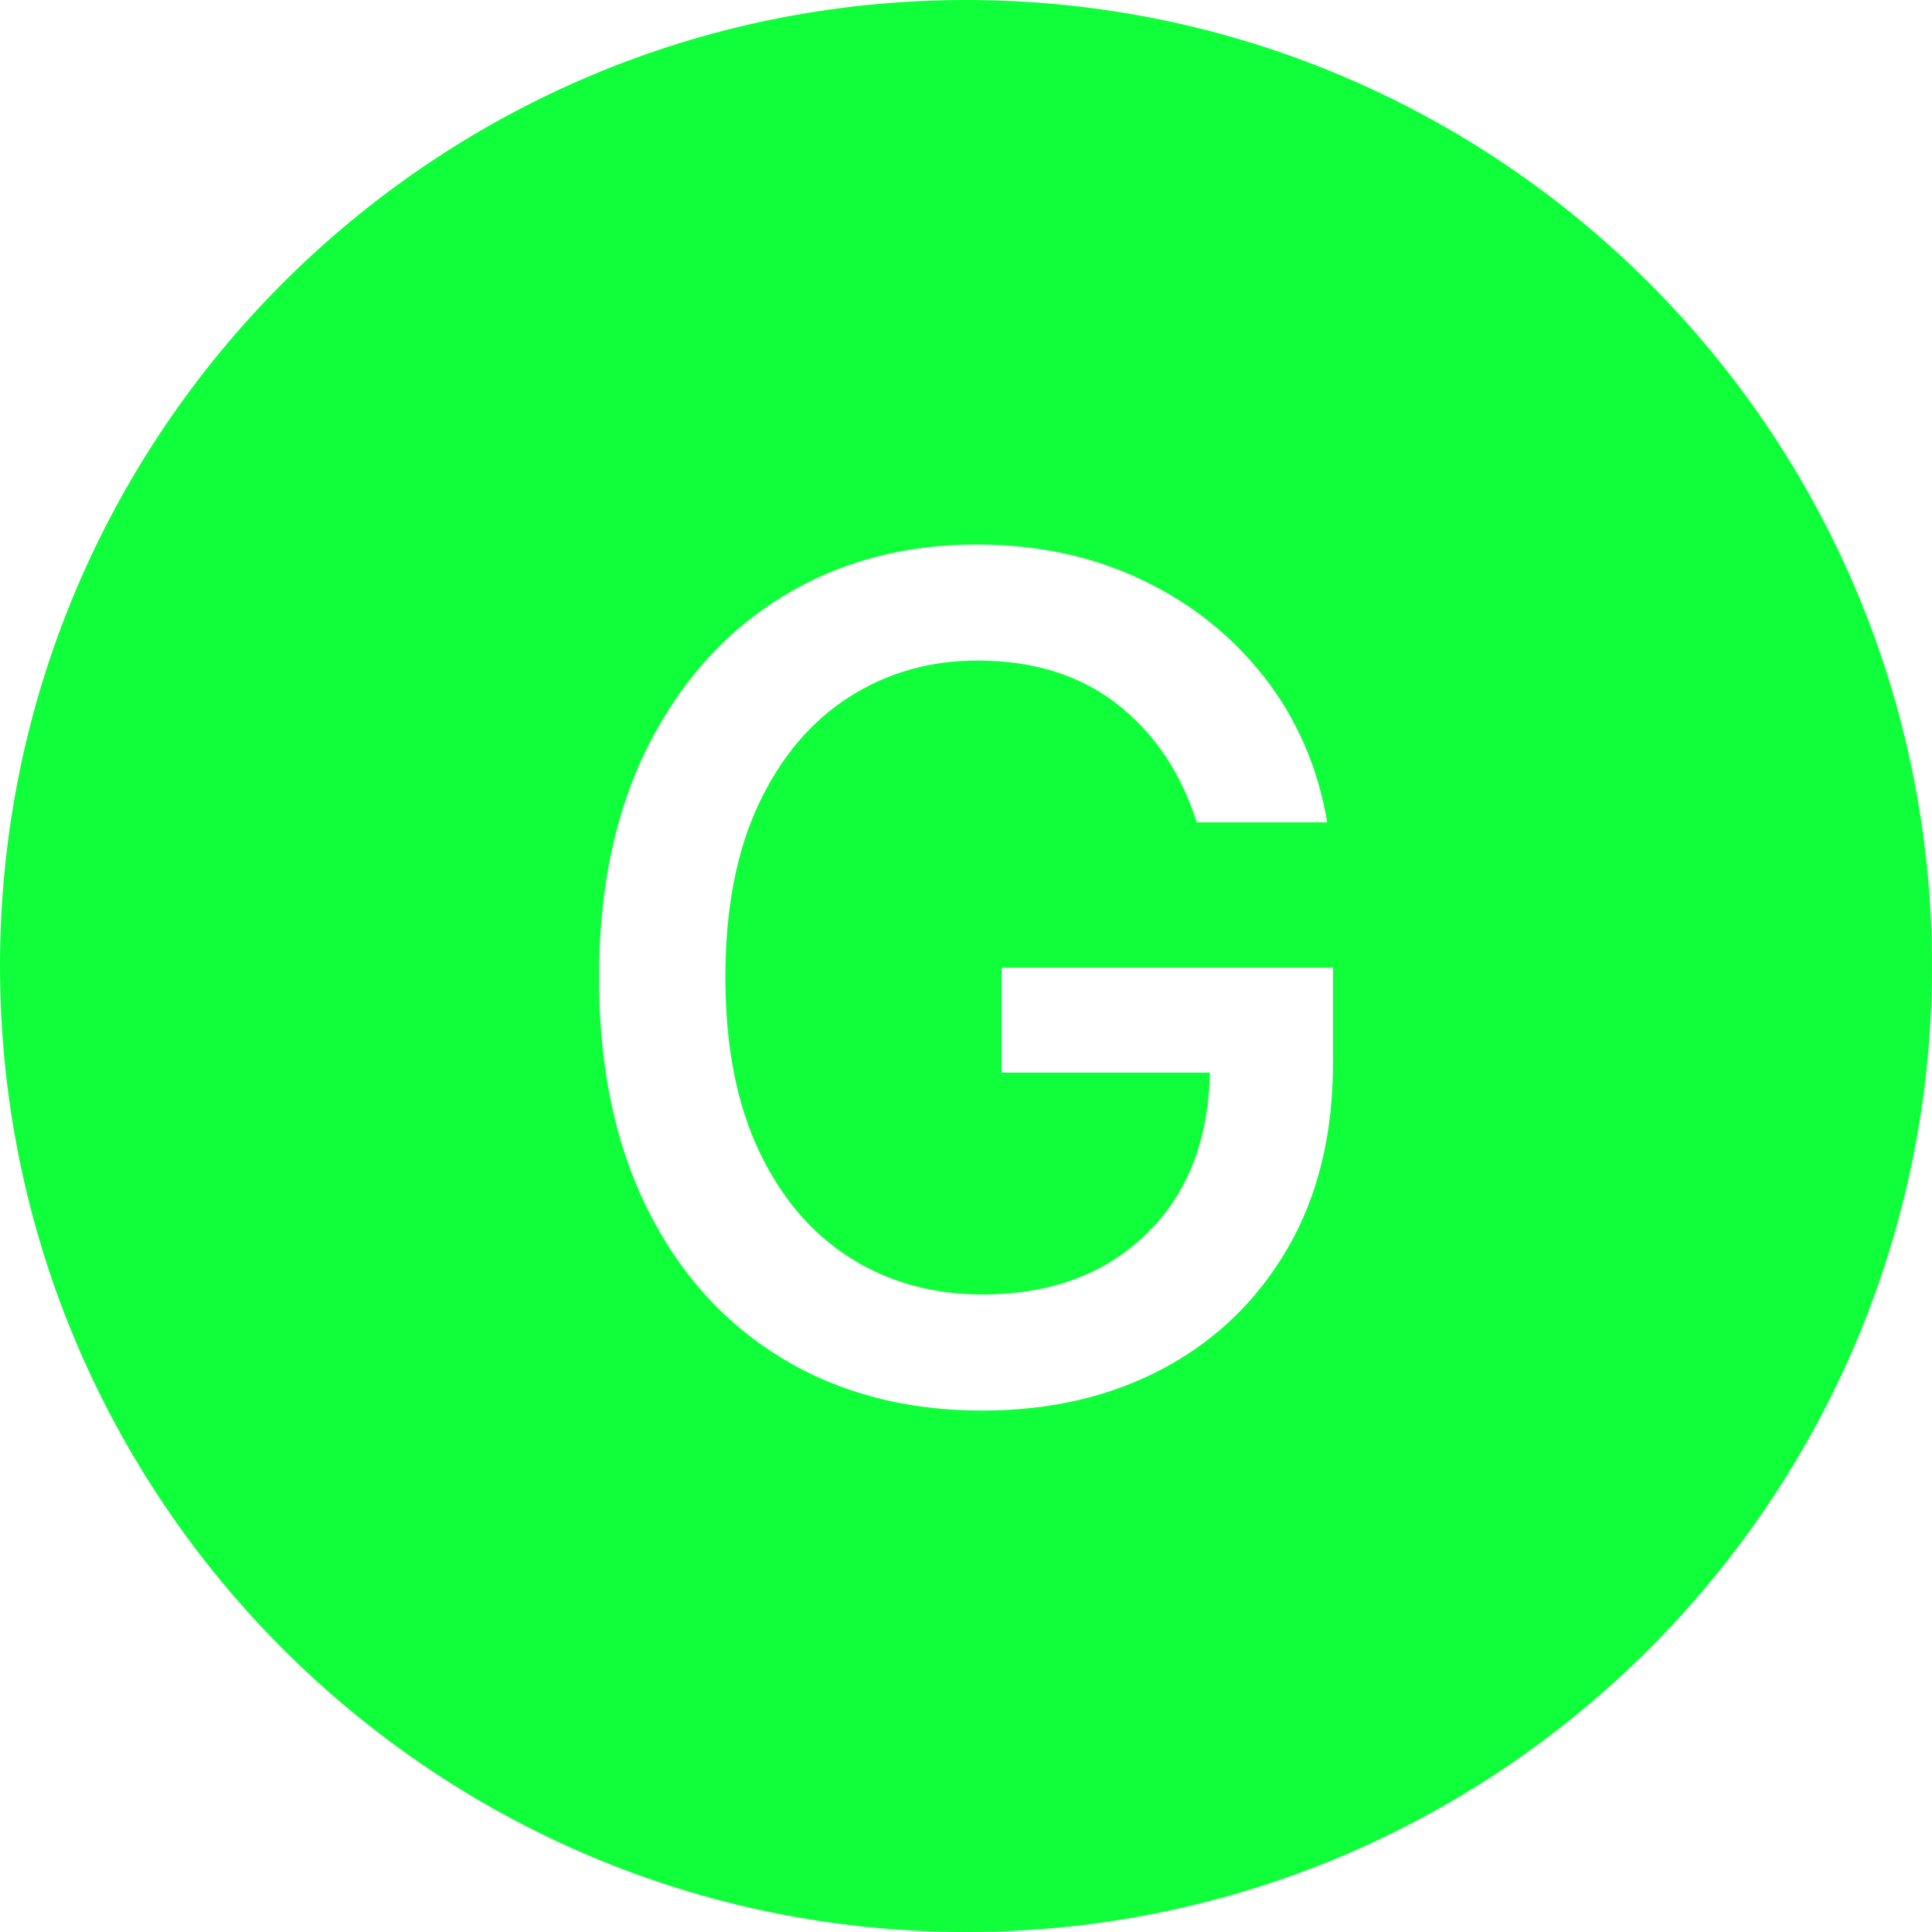
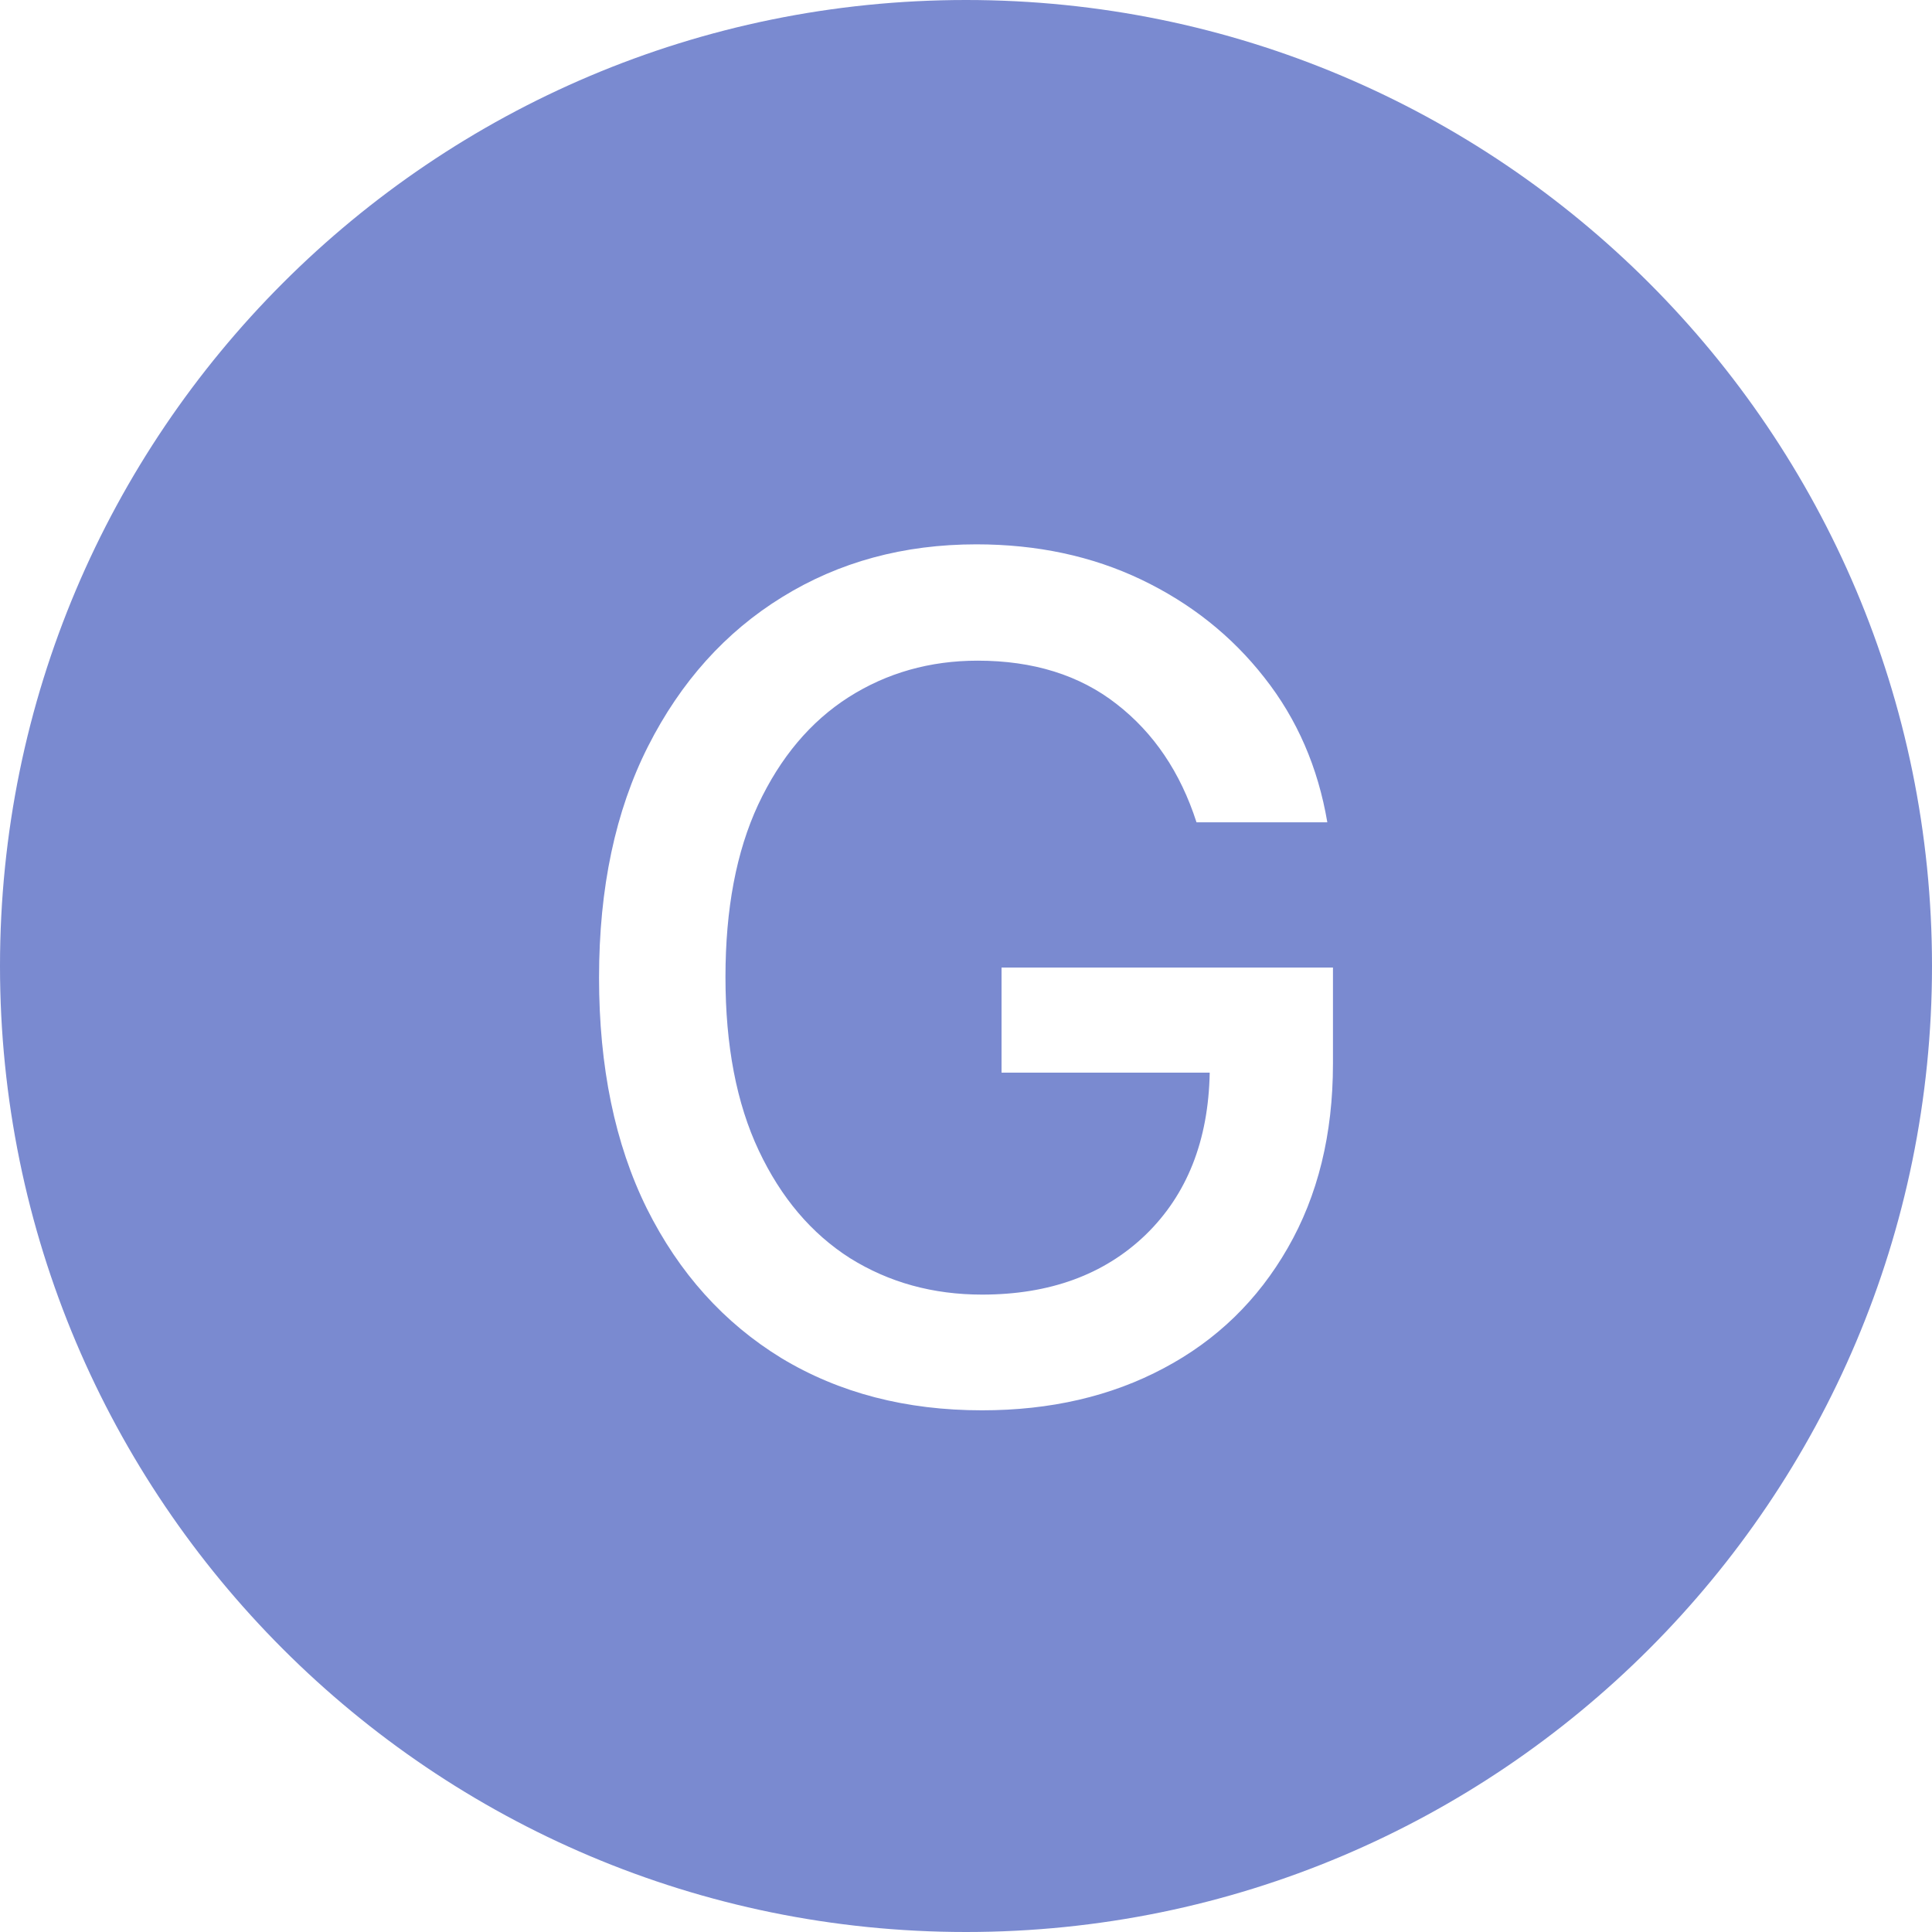
- <svg xmlns="http://www.w3.org/2000/svg" xmlns:xlink="http://www.w3.org/1999/xlink" width="700" height="700" viewBox="0 0 700 700">
+ <svg xmlns="http://www.w3.org/2000/svg" xmlns:xlink="http://www.w3.org/1999/xlink" width="48" height="48" viewBox="0 0 48 48">
  <defs>
    <g>
      <g id="glyph-0-0">
-         <path d="M 39.078 95.453 L 39.078 19.094 L 386.297 19.094 L 386.297 95.453 Z M 39.078 -9.547 L 39.078 -85.906 L 386.297 -85.906 L 386.297 -9.547 Z M 39.078 -114.547 L 39.078 -190.906 L 386.297 -190.906 L 386.297 -114.547 Z M 39.078 -219.547 L 39.078 -295.906 L 386.297 -295.906 L 386.297 -219.547 Z M 39.078 -324.547 L 39.078 -400.906 L 386.297 -400.906 L 386.297 -324.547 Z M 39.078 -324.547 " />
+         <path d="M 2.672 6.547 L 2.672 1.312 L 26.484 1.312 L 26.484 6.547 Z M 2.672 -0.656 L 2.672 -5.891 L 26.484 -5.891 L 26.484 -0.656 Z M 2.672 -7.859 L 2.672 -13.094 L 26.484 -13.094 L 26.484 -7.859 Z M 2.672 -15.047 L 2.672 -20.281 L 26.484 -20.281 L 26.484 -15.047 Z M 2.672 -22.25 L 2.672 -27.484 L 26.484 -27.484 L 26.484 -22.25 Z M 2.672 -22.25 " />
      </g>
      <g id="glyph-0-1">
-         <path d="M 240.281 -208.953 C 234.508 -227.047 224.883 -241.336 211.406 -251.828 C 197.938 -262.328 181.062 -267.578 160.781 -267.578 C 143.582 -267.578 128.07 -263.148 114.25 -254.297 C 100.426 -245.441 89.508 -232.488 81.5 -215.438 C 73.5 -198.383 69.5 -177.531 69.5 -152.875 C 69.5 -128.113 73.523 -107.18 81.578 -90.078 C 89.641 -72.984 100.676 -60.008 114.688 -51.156 C 128.707 -42.312 144.672 -37.891 162.578 -37.891 C 187.035 -37.891 206.77 -45.117 221.781 -59.578 C 236.789 -74.047 244.547 -93.613 245.047 -118.281 L 169.578 -118.281 L 169.578 -156.312 L 289.641 -156.312 L 289.641 -121.562 C 289.641 -95.906 284.195 -73.656 273.312 -54.812 C 262.426 -35.969 247.438 -21.426 228.344 -11.188 C 209.25 -0.945 187.328 4.172 162.578 4.172 C 135.023 4.172 110.805 -2.164 89.922 -14.844 C 69.047 -27.52 52.789 -45.586 41.156 -69.047 C 29.531 -92.516 23.719 -120.359 23.719 -152.578 C 23.719 -185.086 29.633 -213.078 41.469 -236.547 C 53.301 -260.016 69.504 -278.062 90.078 -290.688 C 110.66 -303.312 134.129 -309.625 160.484 -309.625 C 182.453 -309.625 202.383 -305.375 220.281 -296.875 C 238.188 -288.375 253.031 -276.566 264.812 -261.453 C 276.594 -246.336 284.176 -228.836 287.562 -208.953 Z M 240.281 -208.953 " />
+         <path d="M 16.469 -14.328 C 16.07 -15.566 15.41 -16.547 14.484 -17.266 C 13.566 -17.984 12.414 -18.344 11.031 -18.344 C 9.844 -18.344 8.773 -18.039 7.828 -17.438 C 6.879 -16.832 6.129 -15.941 5.578 -14.766 C 5.035 -13.598 4.766 -12.172 4.766 -10.484 C 4.766 -8.785 5.039 -7.348 5.594 -6.172 C 6.145 -5.004 6.898 -4.113 7.859 -3.5 C 8.828 -2.895 9.922 -2.594 11.141 -2.594 C 12.816 -2.594 14.172 -3.086 15.203 -4.078 C 16.234 -5.078 16.766 -6.422 16.797 -8.109 L 11.625 -8.109 L 11.625 -10.719 L 19.859 -10.719 L 19.859 -8.328 C 19.859 -6.578 19.484 -5.051 18.734 -3.75 C 17.992 -2.457 16.969 -1.461 15.656 -0.766 C 14.344 -0.066 12.836 0.281 11.141 0.281 C 9.254 0.281 7.594 -0.148 6.156 -1.016 C 4.727 -1.891 3.613 -3.129 2.812 -4.734 C 2.02 -6.336 1.625 -8.25 1.625 -10.469 C 1.625 -12.695 2.031 -14.613 2.844 -16.219 C 3.656 -17.82 4.766 -19.055 6.172 -19.922 C 7.586 -20.797 9.195 -21.234 11 -21.234 C 12.508 -21.234 13.875 -20.941 15.094 -20.359 C 16.32 -19.773 17.344 -18.961 18.156 -17.922 C 18.969 -16.891 19.488 -15.691 19.719 -14.328 Z M 16.469 -14.328 " />
      </g>
    </g>
  </defs>
-   <path fill-rule="nonzero" fill="rgb(5.882%, 100%, 23.137%)" fill-opacity="1" d="M 700 350 C 700 543.301 543.301 700 350 700 C 156.699 700 0 543.301 0 350 C 0 156.699 156.699 0 350 0 C 543.301 0 700 156.699 700 350 " />
+   <path fill-rule="nonzero" fill="rgb(47.843%, 54.118%, 81.569%)" fill-opacity="1" d="M 48 24 C 48 37.254 37.254 48 24 48 C 10.746 48 0 37.254 0 24 C 0 10.746 10.746 0 24 0 C 37.254 0 48 10.746 48 24 " />
  <g fill="rgb(100%, 100%, 100%)" fill-opacity="1">
-     <use xlink:href="#glyph-0-1" x="193.32" y="506.902" />
+     <use xlink:href="#glyph-0-1" x="13.258" y="34.758" />
  </g>
</svg>
